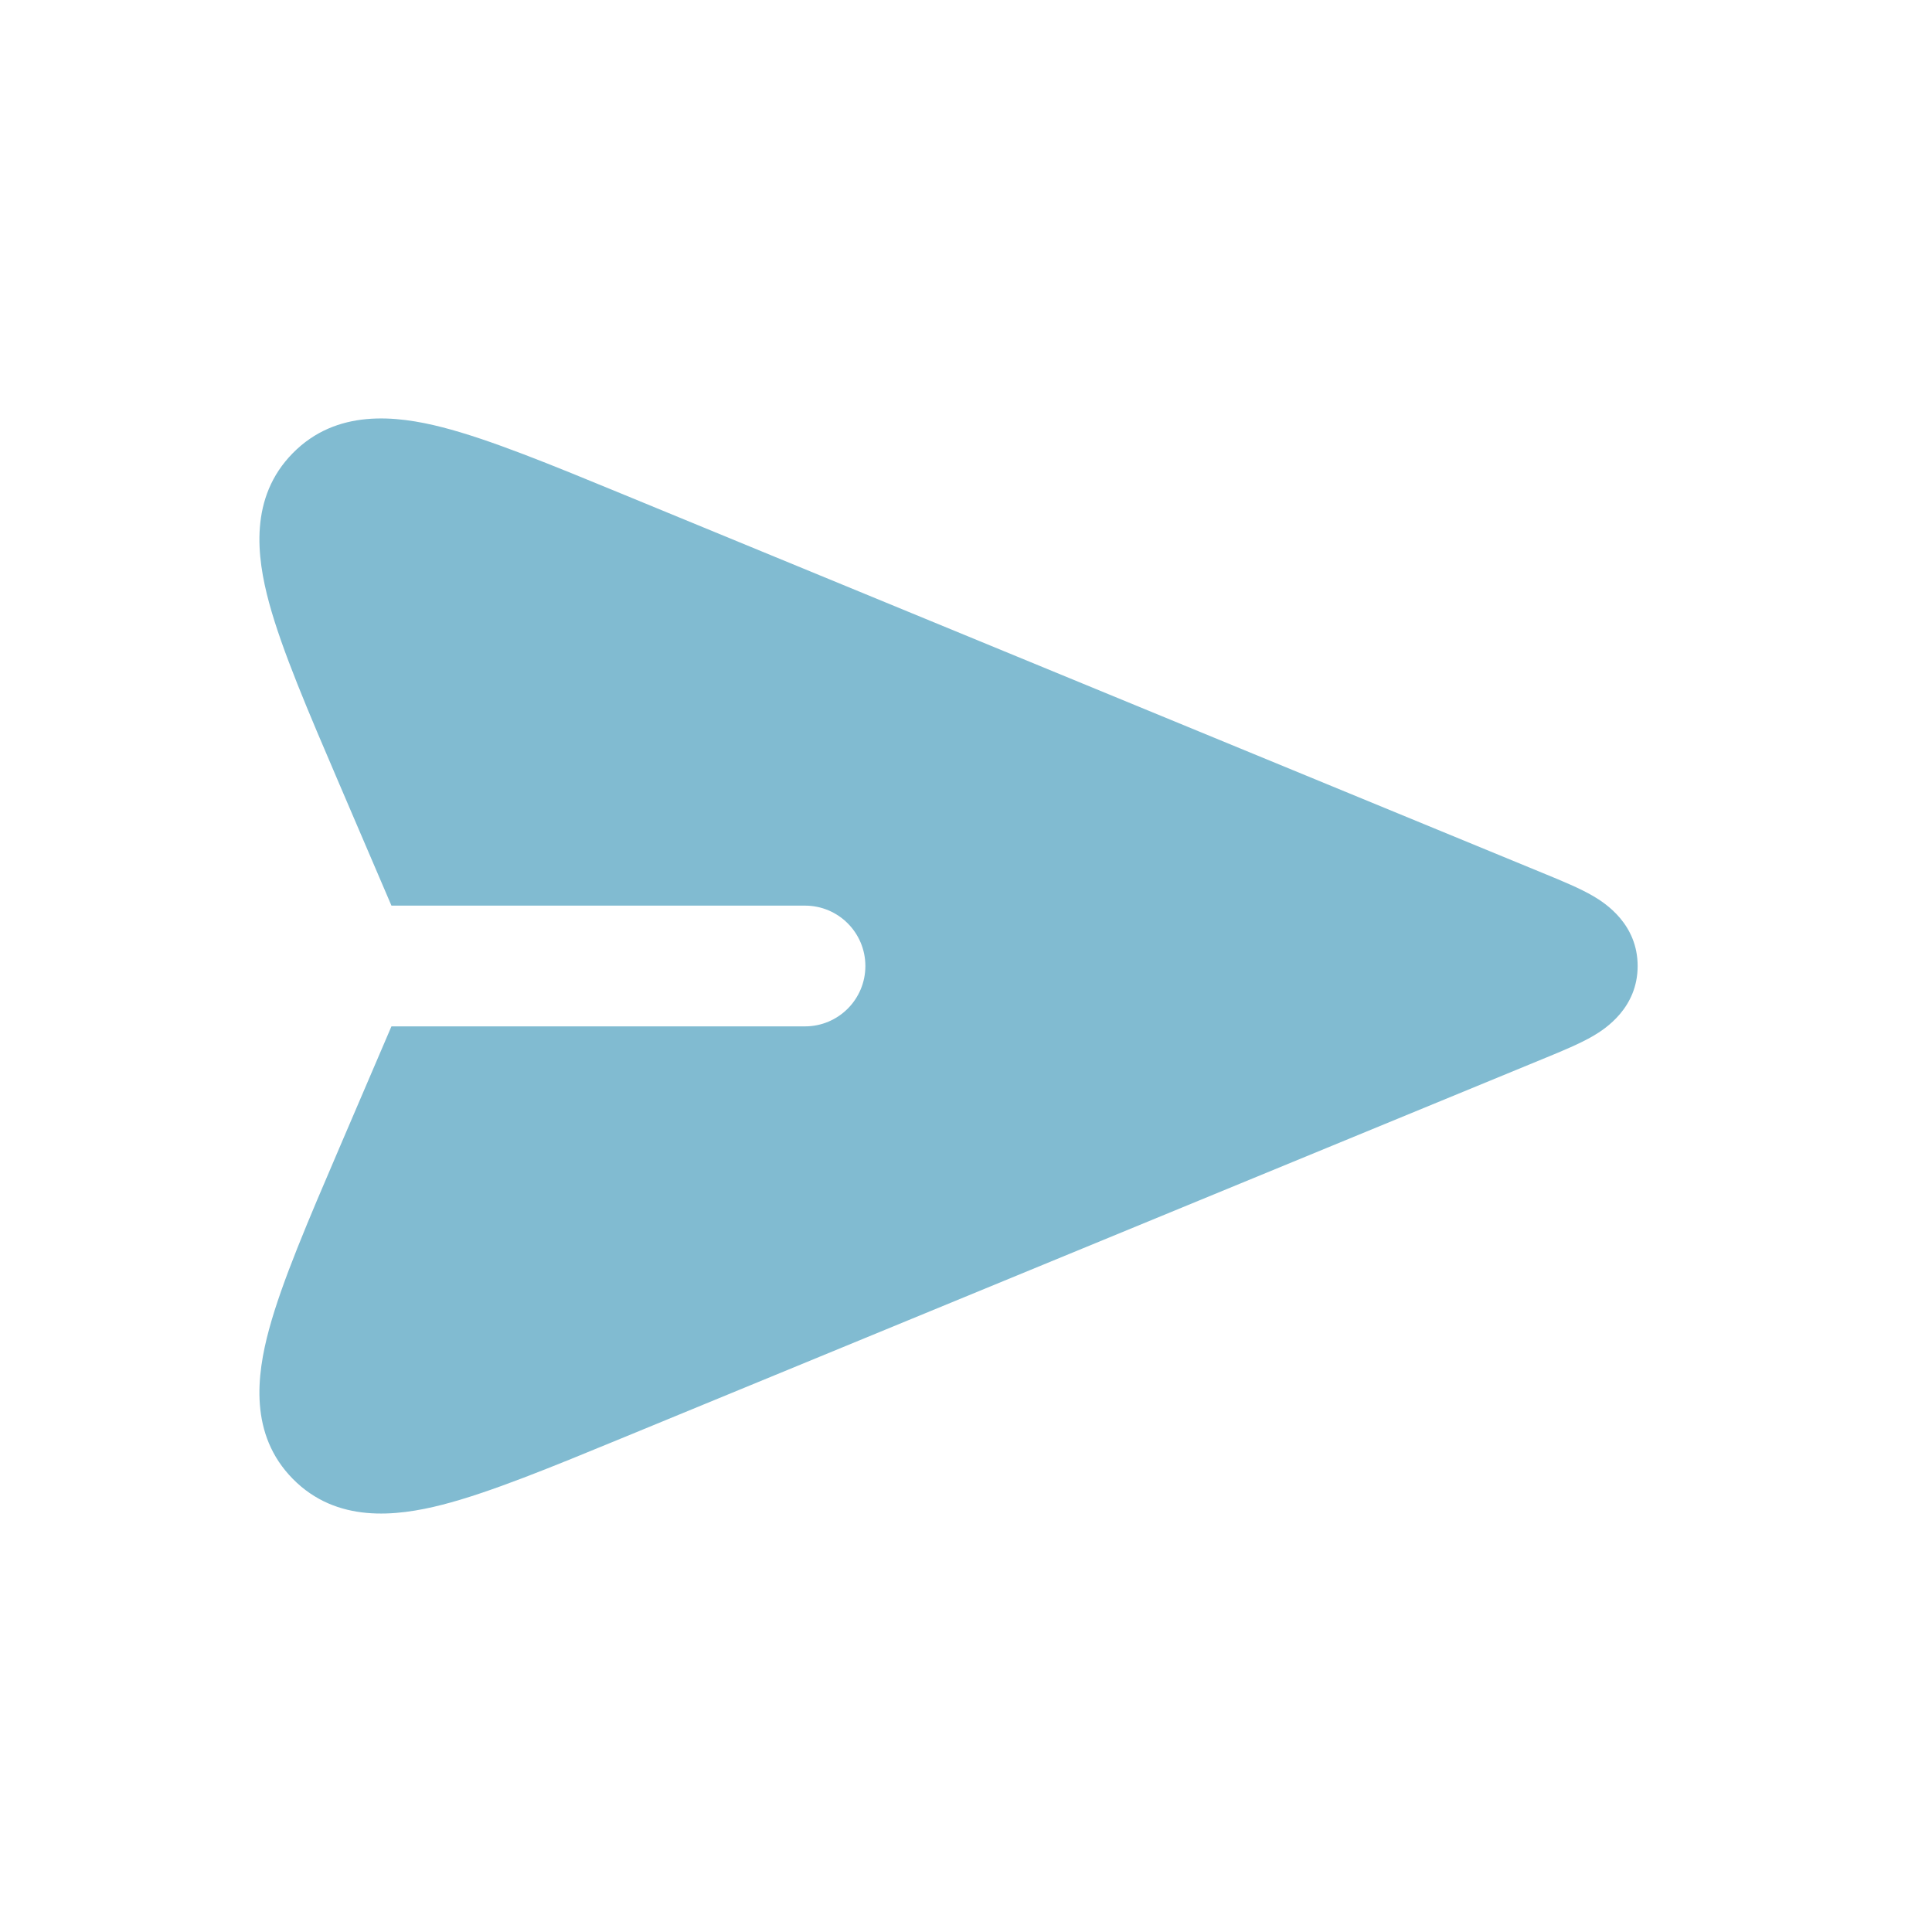
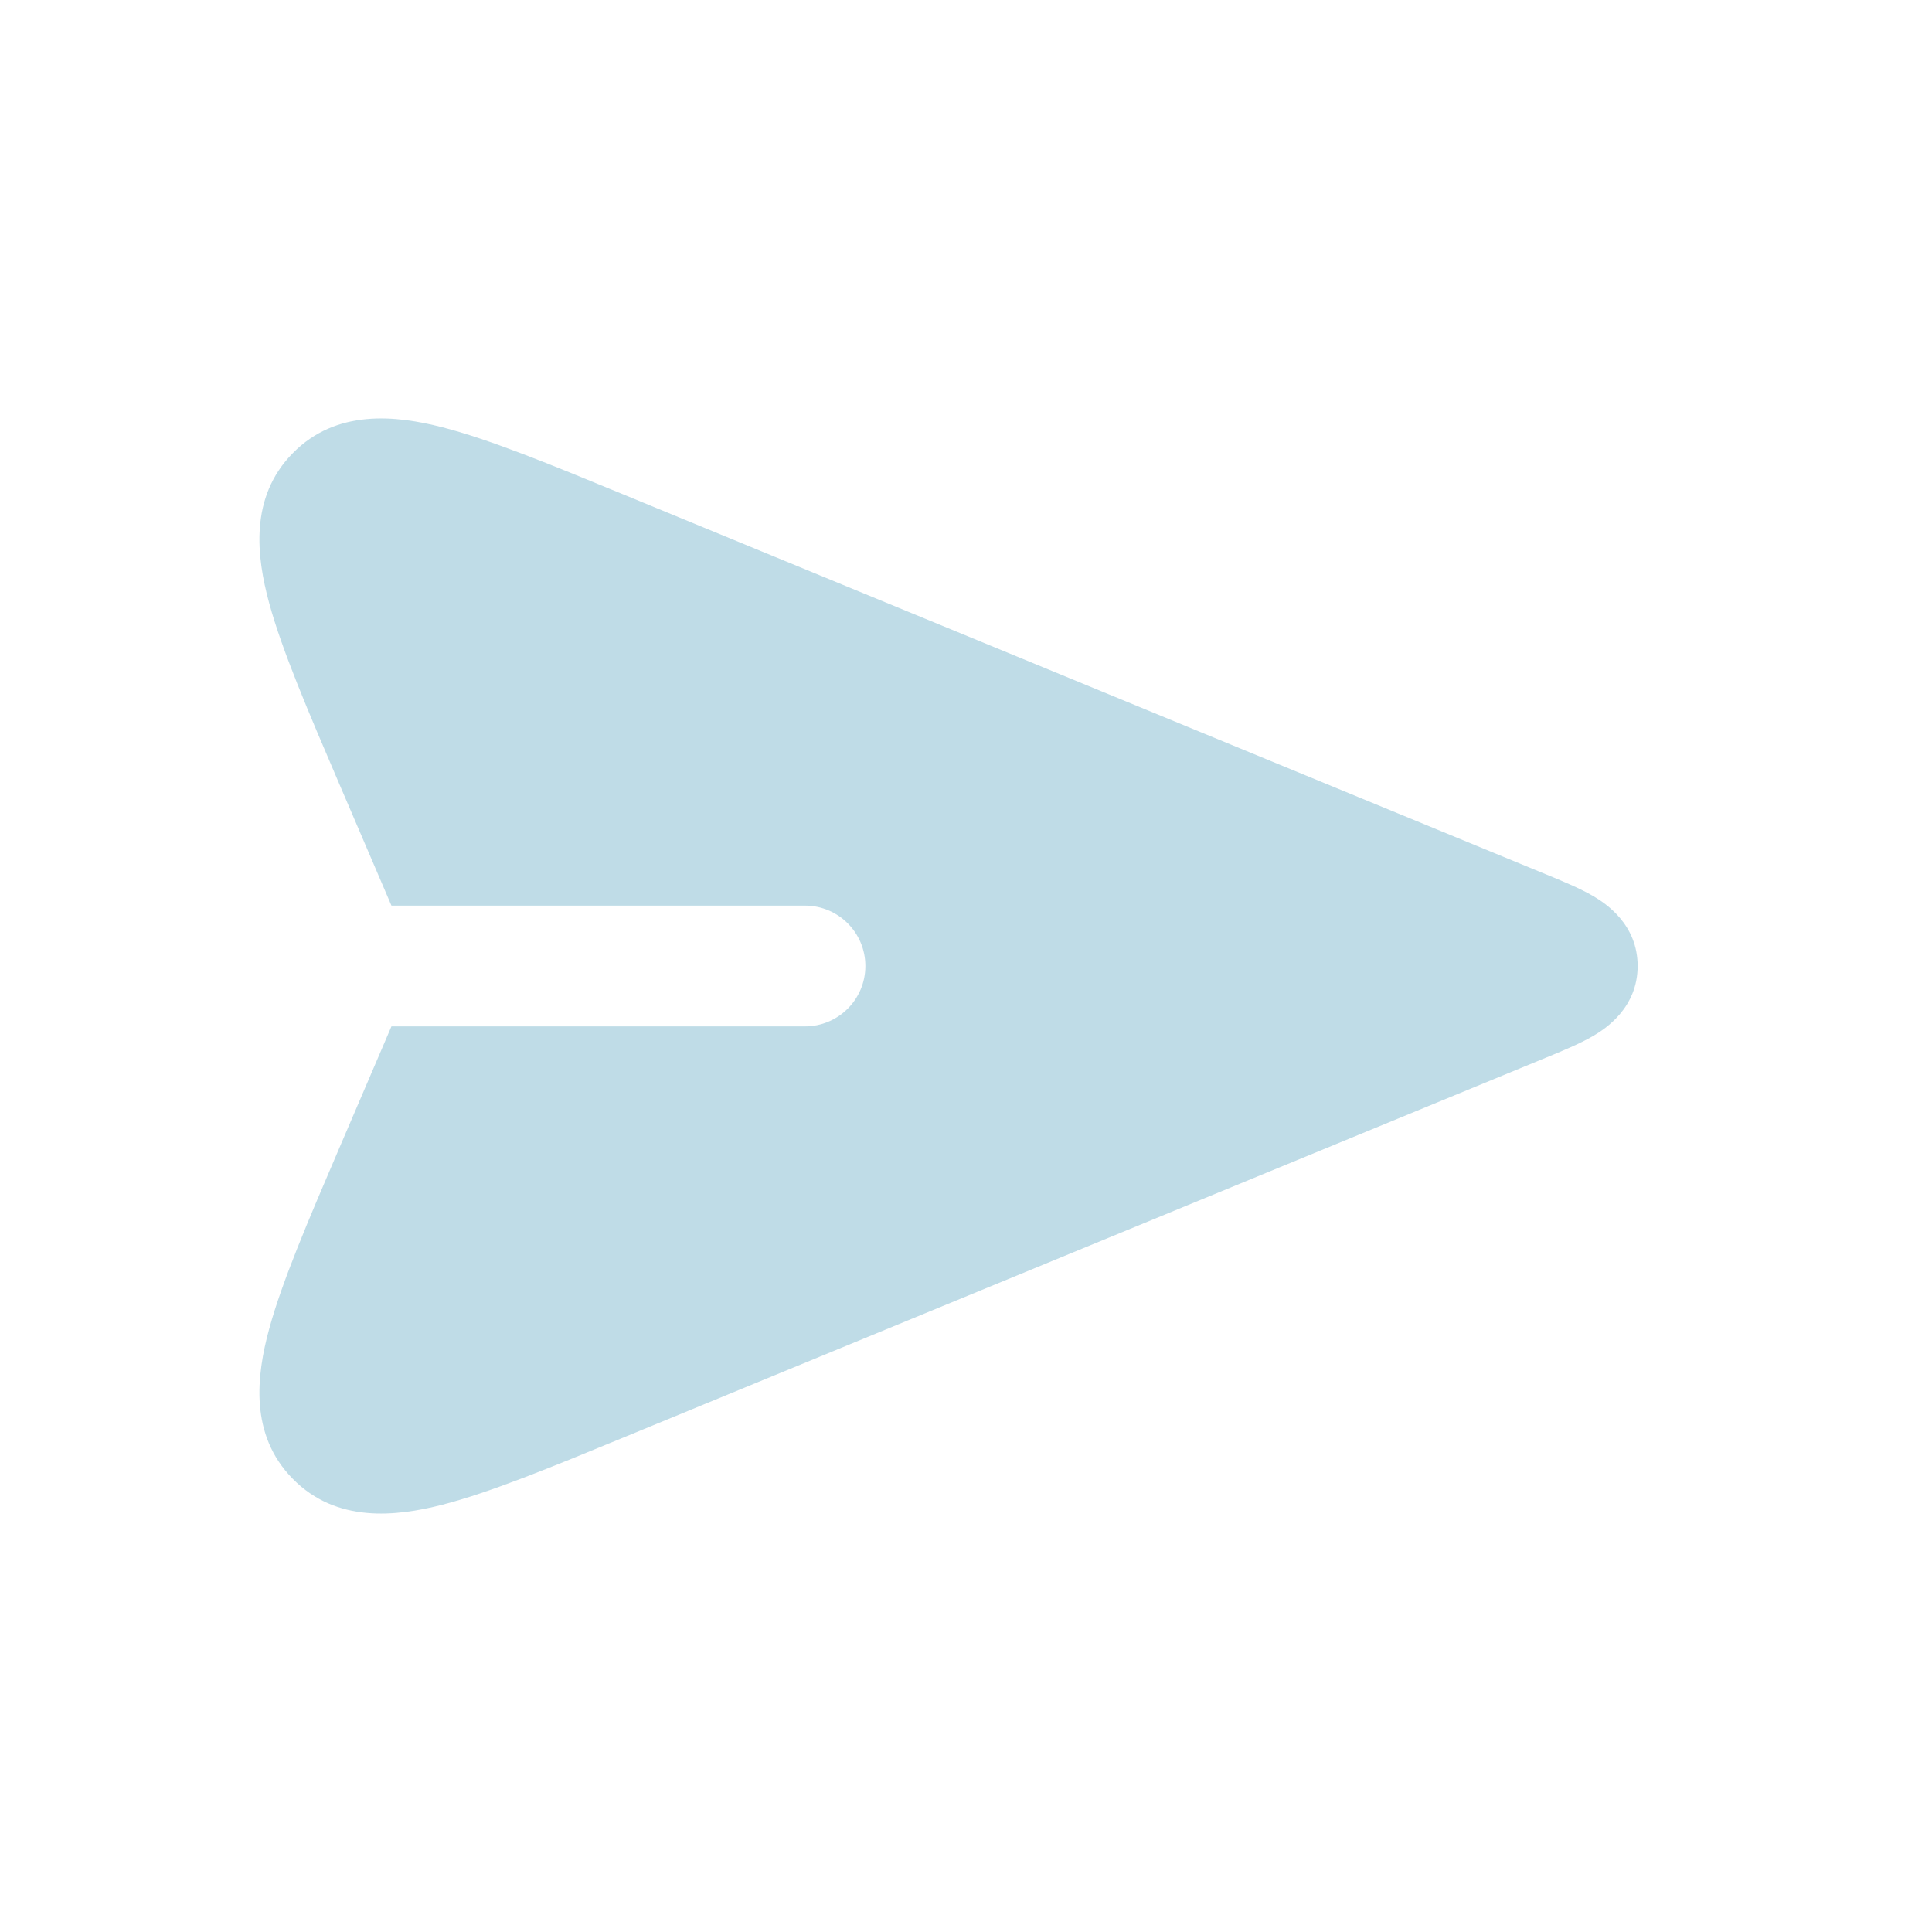
<svg xmlns="http://www.w3.org/2000/svg" width="304" height="304" viewBox="0 0 304 304" fill="none">
-   <path d="M98.265 77.874C86.696 73.11 77.055 69.14 69.565 67.222C62.309 65.365 52.957 64.316 46.077 71.296C39.197 78.275 40.378 87.611 42.339 94.839C44.364 102.302 48.471 111.885 53.401 123.385L61.593 142.5H126.667C131.913 142.5 136.167 146.753 136.167 152C136.167 157.247 131.913 161.5 126.667 161.5H61.593L53.401 180.615C48.471 192.115 44.364 201.699 42.339 209.161C40.378 216.388 39.197 225.725 46.077 232.704C52.957 239.684 62.309 238.635 69.565 236.778C77.055 234.86 86.696 230.889 98.265 226.125L243.196 166.448C245.8 165.377 248.62 164.217 250.725 162.982C252.624 161.867 257.683 158.577 257.683 152C257.683 145.423 252.624 142.133 250.725 141.018C248.62 139.783 245.8 138.623 243.196 137.552L98.265 77.874Z" fill="#81BBD1" />
+   <path d="M98.265 77.874C86.696 73.11 77.055 69.14 69.565 67.222C62.309 65.365 52.957 64.316 46.077 71.296C39.197 78.275 40.378 87.611 42.339 94.839C44.364 102.302 48.471 111.885 53.401 123.385L61.593 142.5H126.667C131.913 142.5 136.167 146.753 136.167 152C136.167 157.247 131.913 161.5 126.667 161.5H61.593L53.401 180.615C48.471 192.115 44.364 201.699 42.339 209.161C40.378 216.388 39.197 225.725 46.077 232.704C52.957 239.684 62.309 238.635 69.565 236.778C77.055 234.86 86.696 230.889 98.265 226.125L243.196 166.448C245.8 165.377 248.62 164.217 250.725 162.982C252.624 161.867 257.683 158.577 257.683 152C257.683 145.423 252.624 142.133 250.725 141.018C248.62 139.783 245.8 138.623 243.196 137.552L98.265 77.874Z" fill="#81BBD1" fill-opacity="0.5" />
</svg>
